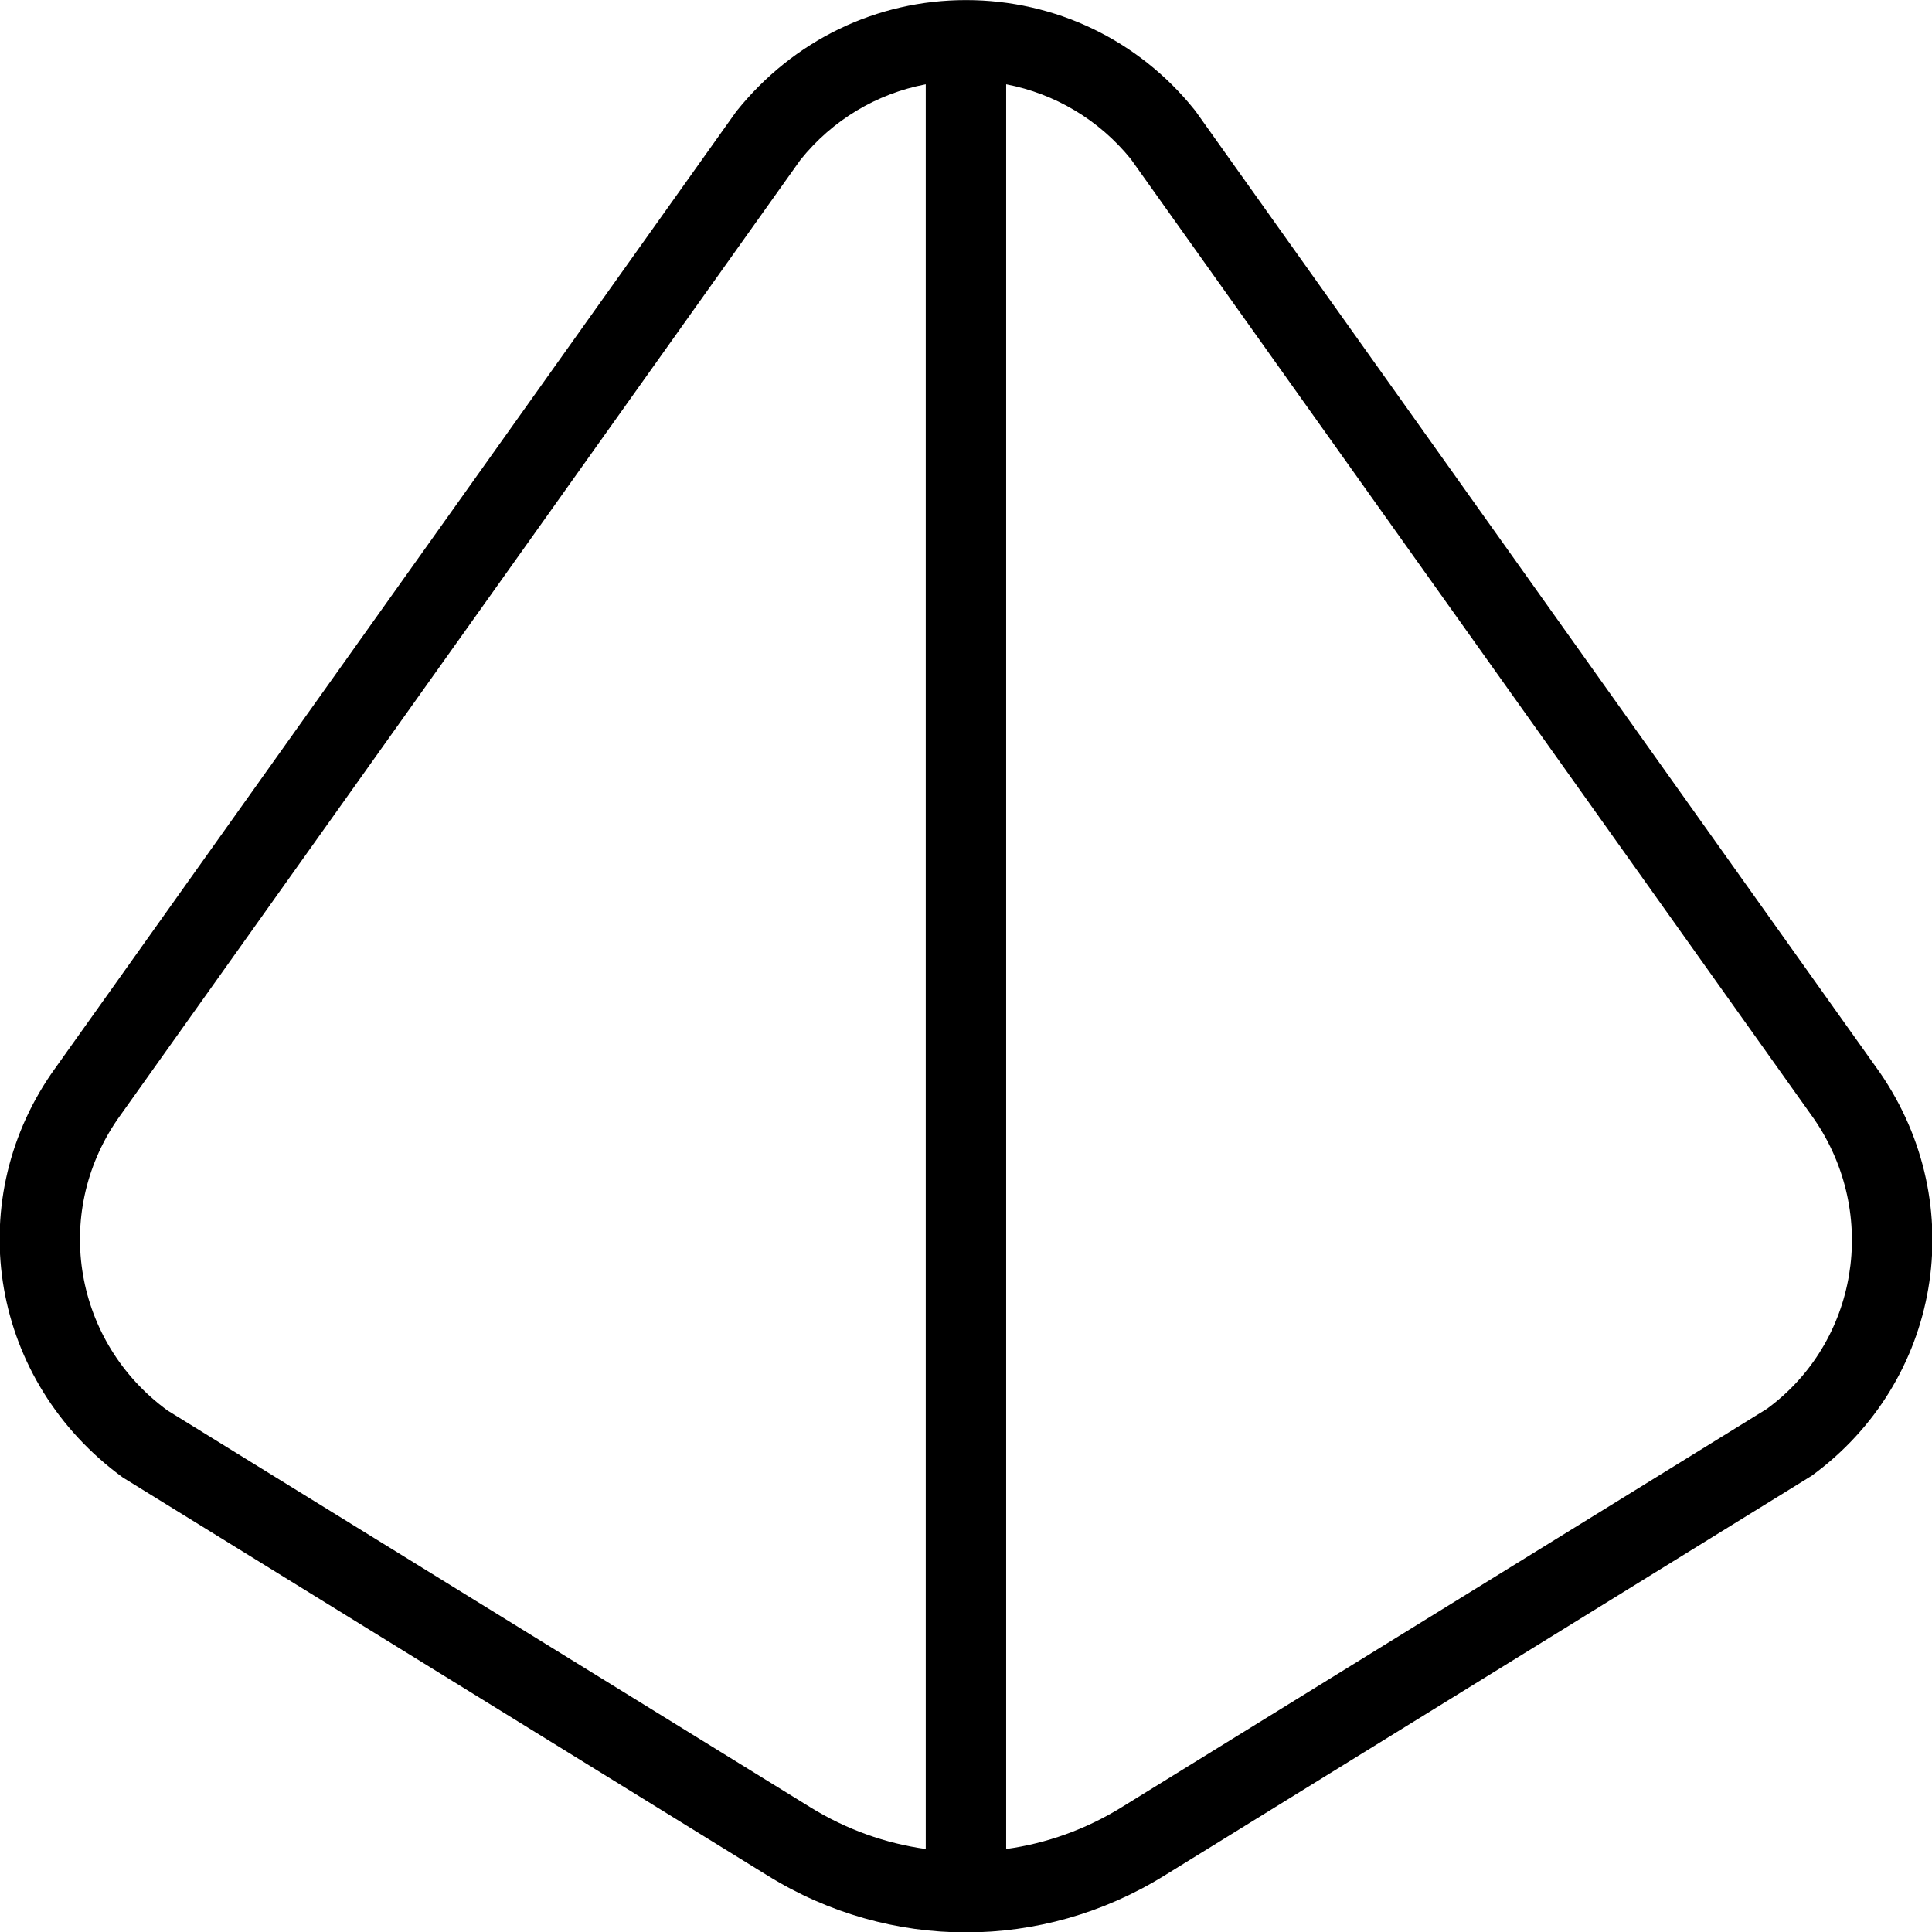
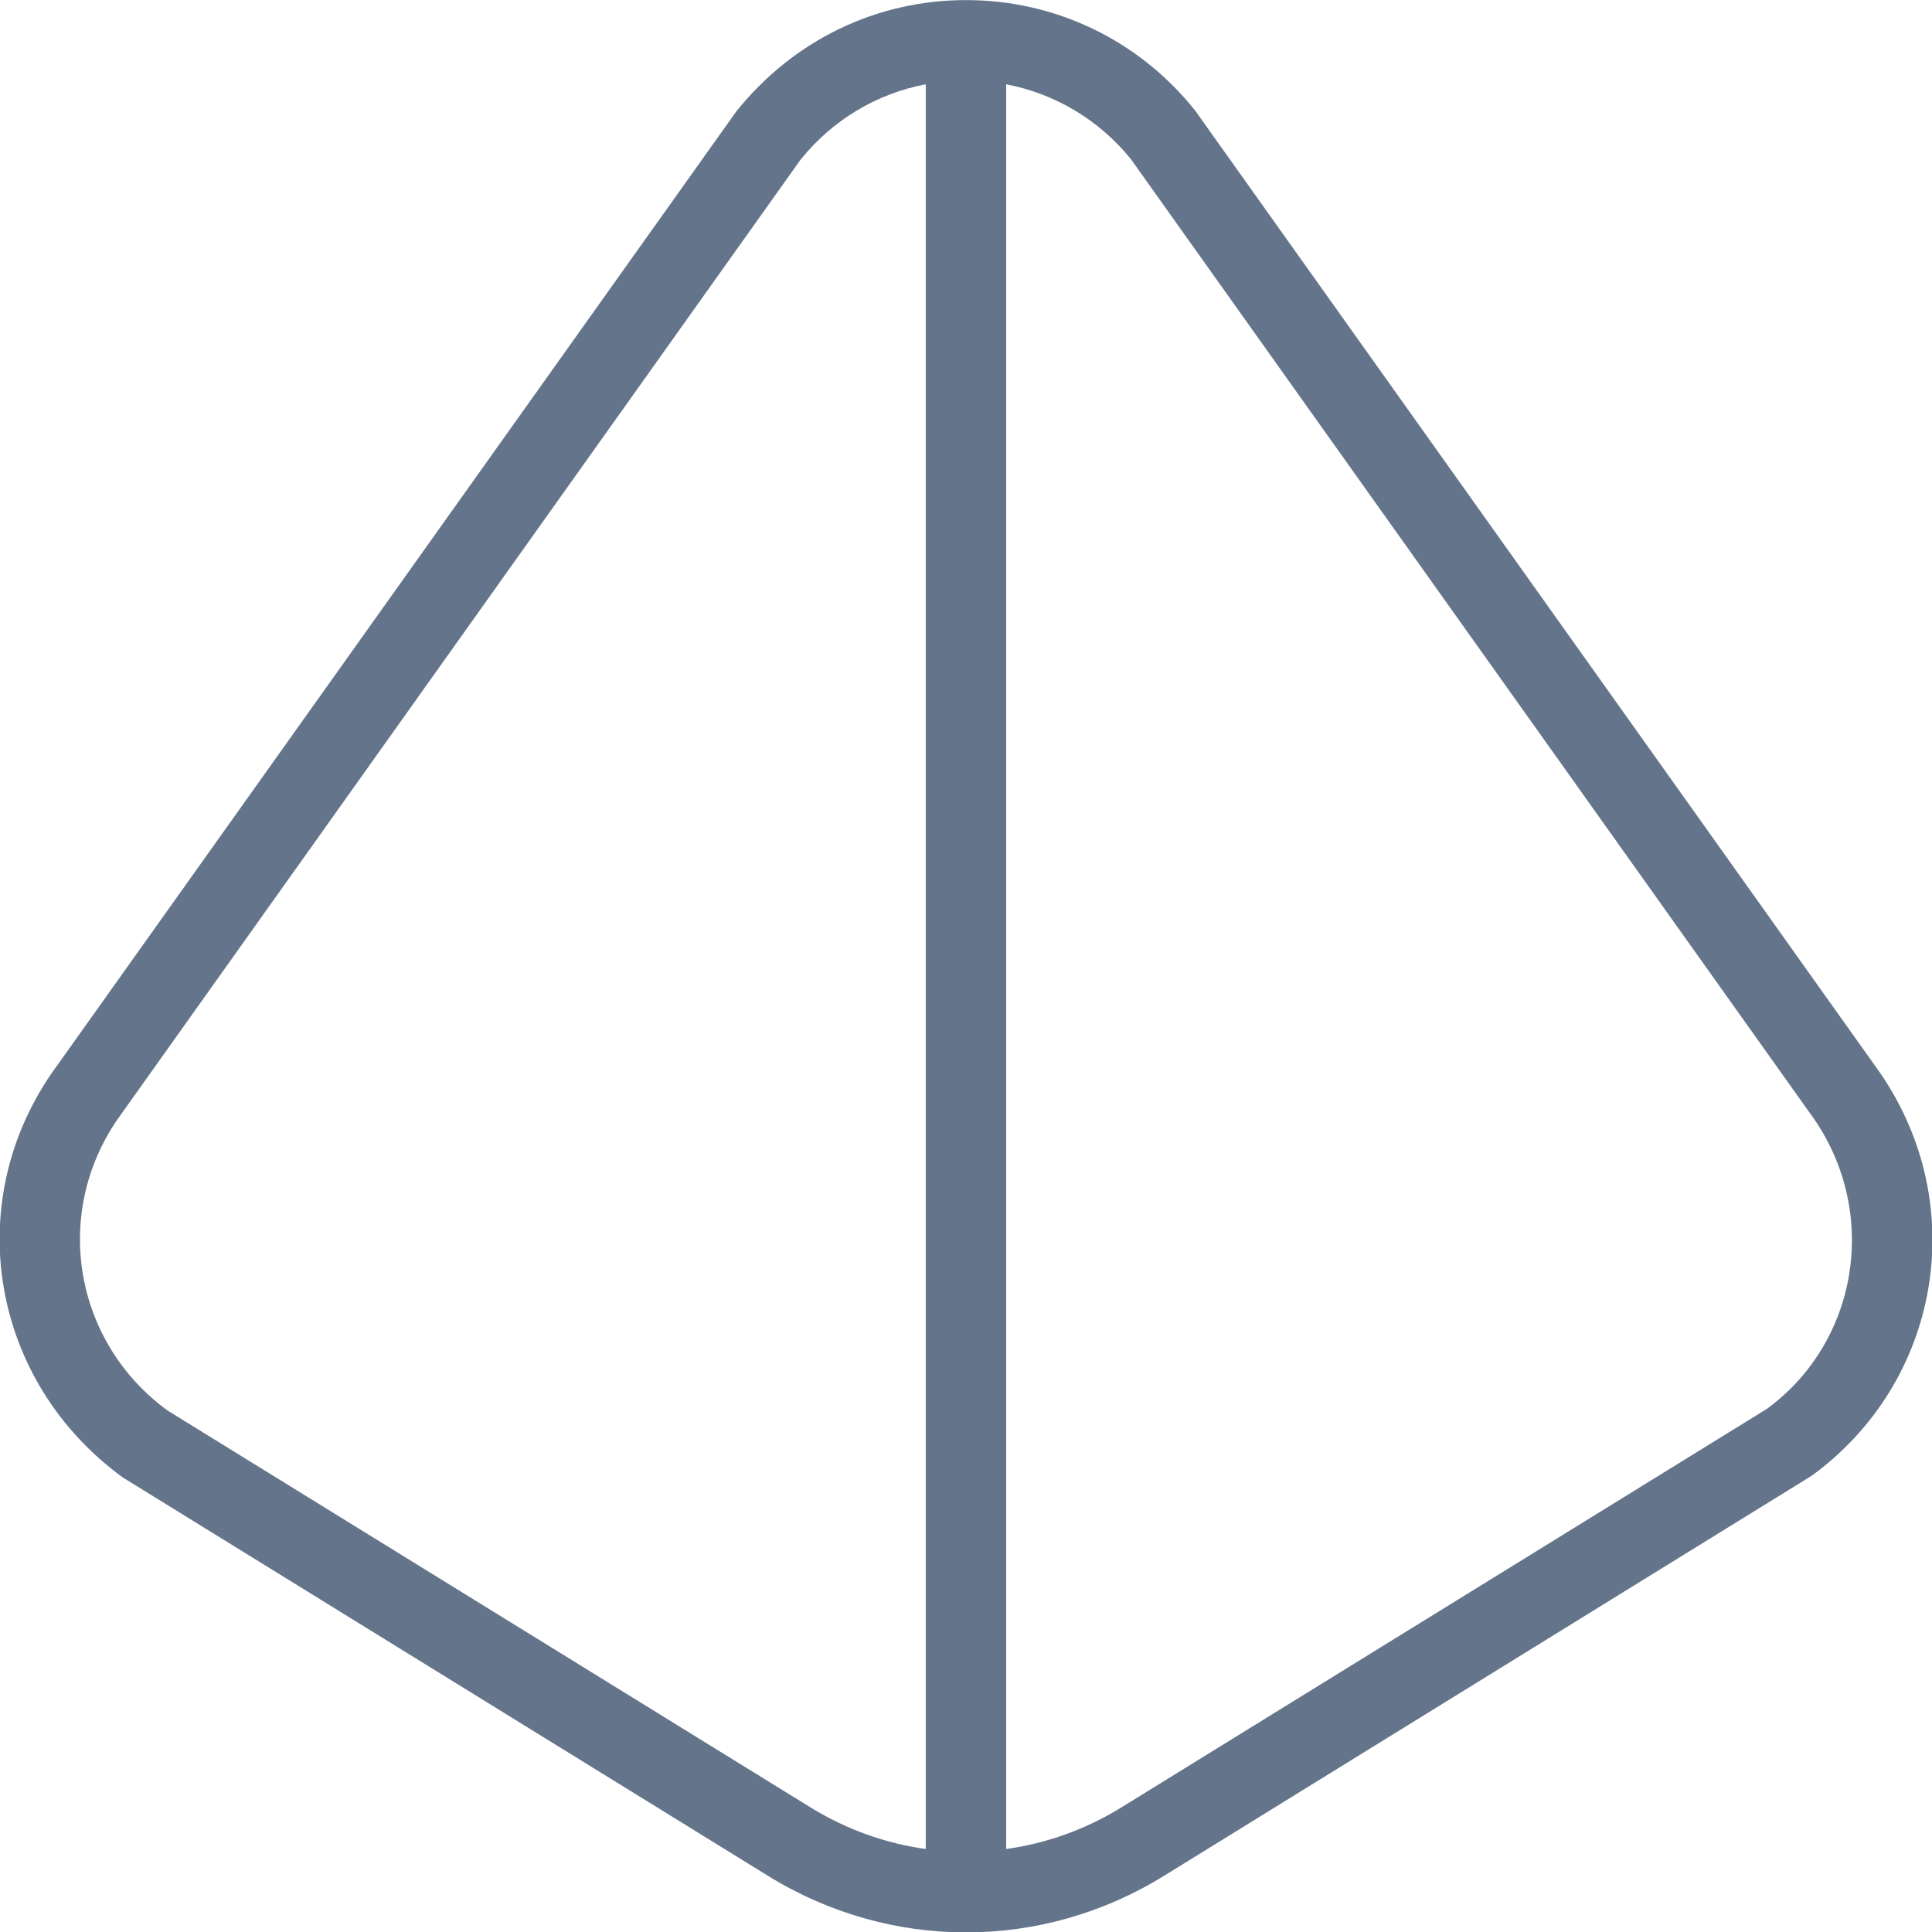
<svg xmlns="http://www.w3.org/2000/svg" id="Layer_1" data-name="Layer 1" viewBox="0 0 24 24" width="512" height="512">
-   <path d="M23.355,13.327L14.854,1.384l-.017-.022c-.694-.865-1.728-1.361-2.837-1.361s-2.143,.496-2.854,1.384L.64,13.334c-1.123,1.634-.748,3.829,.886,5.02l8.014,4.948c.759,.469,1.609,.703,2.46,.703s1.701-.234,2.46-.703l8.046-4.97c1.602-1.169,1.977-3.364,.849-5.005ZM2.083,17.523c-1.162-.847-1.434-2.438-.625-3.616L9.943,1.986c.397-.495,.947-.823,1.557-.939V22.969c-.498-.069-.987-.242-1.435-.519l-7.982-4.927Zm19.865-.021l-8.014,4.948c-.448,.277-.936,.45-1.435,.519V1.047c.605,.116,1.152,.44,1.548,.928l8.488,11.925c.814,1.185,.542,2.776-.587,3.602Z" />
+   <path fill="#64748b" d="M23.355,13.327L14.854,1.384l-.017-.022c-.694-.865-1.728-1.361-2.837-1.361s-2.143,.496-2.854,1.384L.64,13.334c-1.123,1.634-.748,3.829,.886,5.02l8.014,4.948c.759,.469,1.609,.703,2.46,.703s1.701-.234,2.46-.703l8.046-4.97c1.602-1.169,1.977-3.364,.849-5.005ZM2.083,17.523c-1.162-.847-1.434-2.438-.625-3.616L9.943,1.986c.397-.495,.947-.823,1.557-.939V22.969c-.498-.069-.987-.242-1.435-.519l-7.982-4.927Zm19.865-.021l-8.014,4.948c-.448,.277-.936,.45-1.435,.519V1.047c.605,.116,1.152,.44,1.548,.928l8.488,11.925c.814,1.185,.542,2.776-.587,3.602Z" />
</svg>
